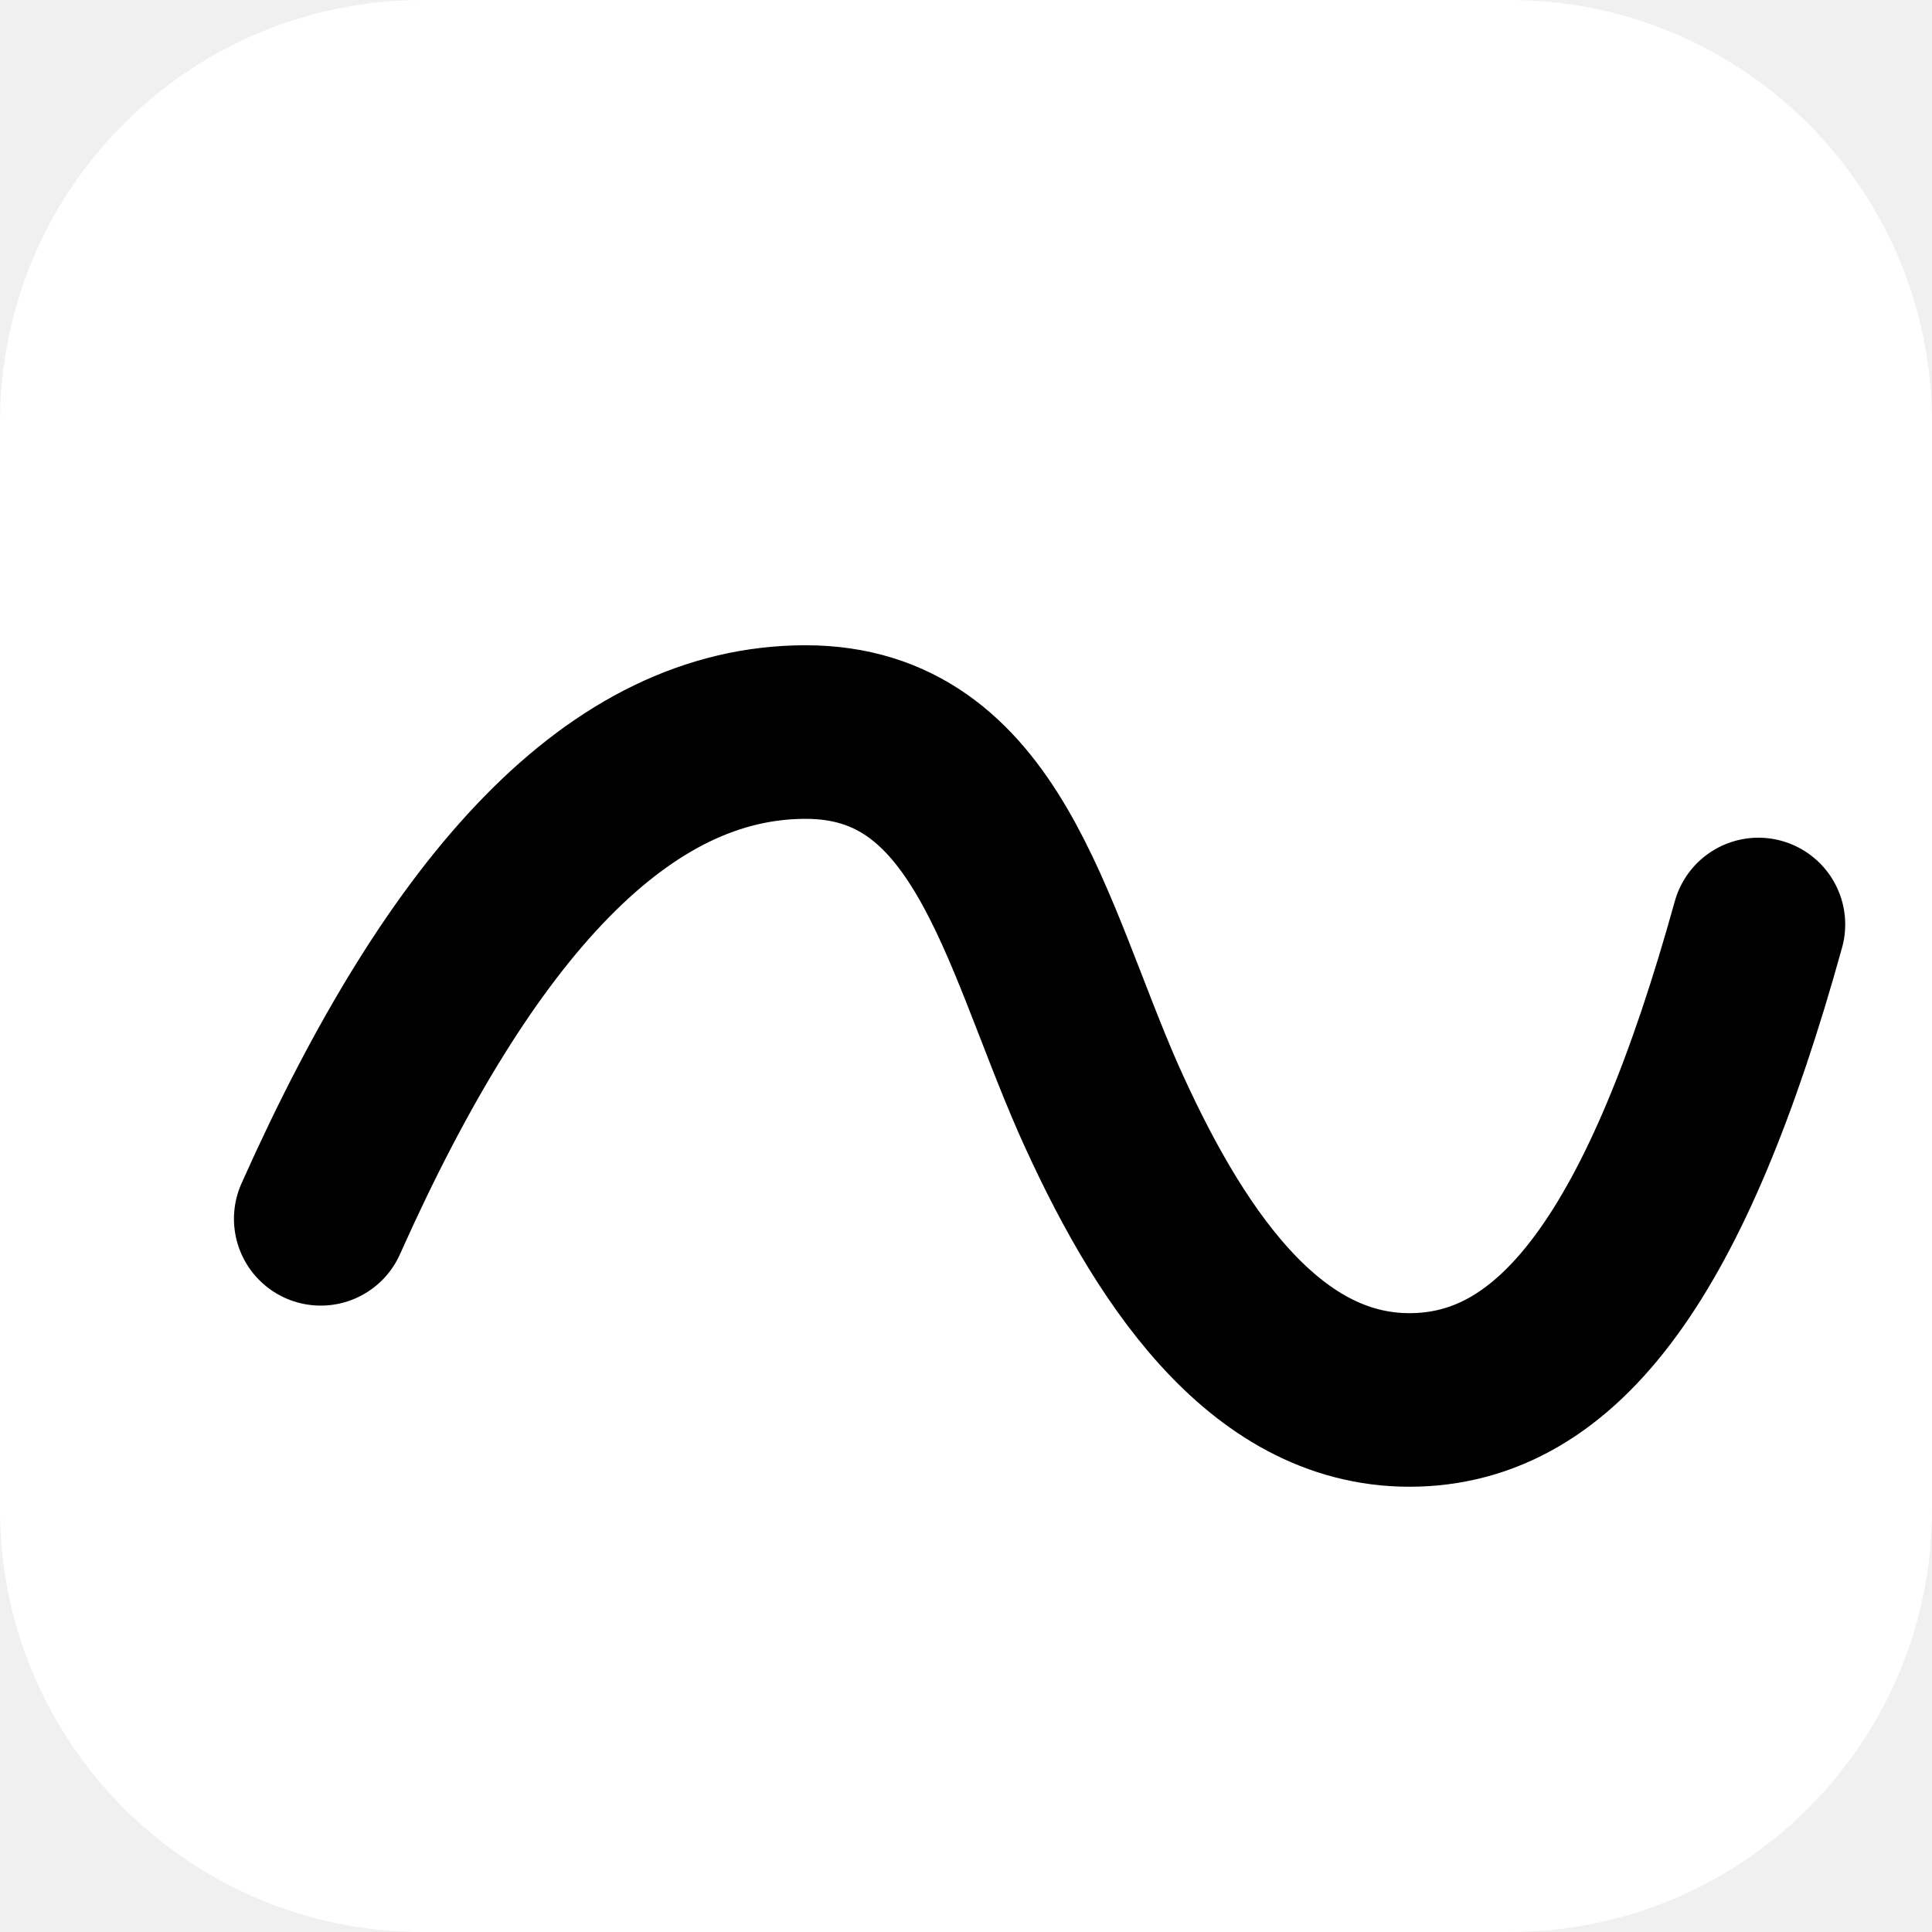
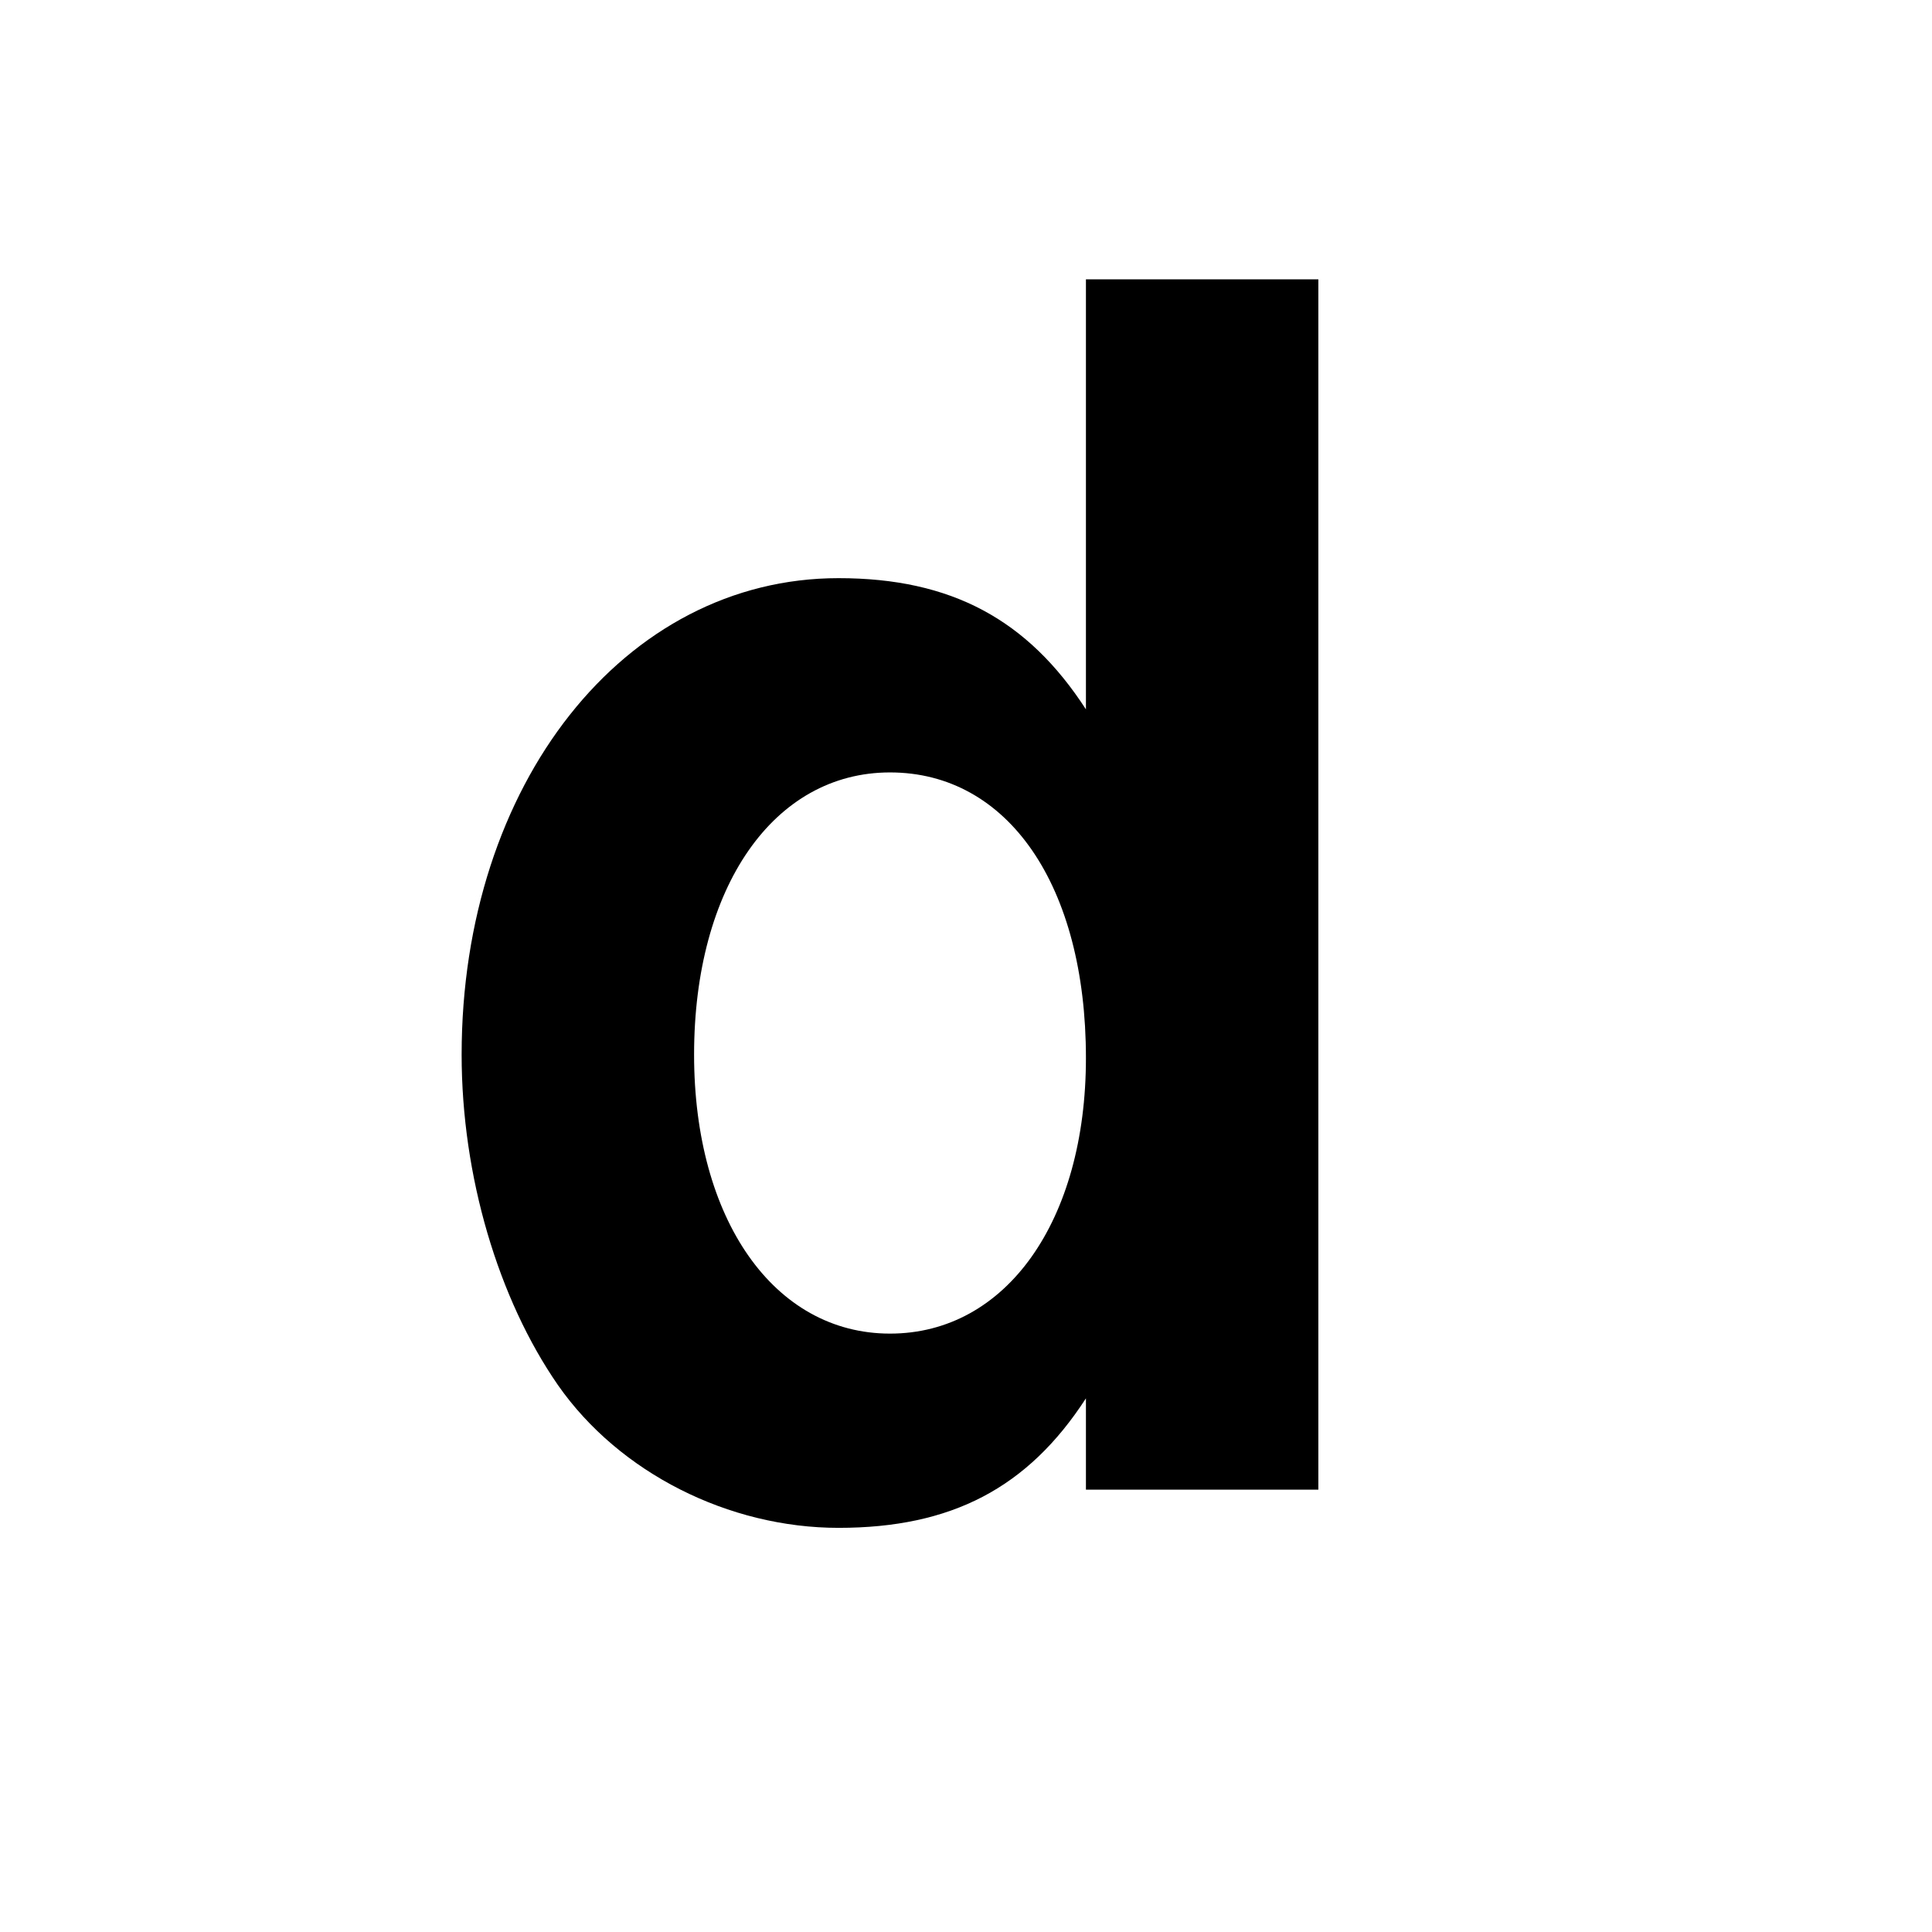
<svg xmlns="http://www.w3.org/2000/svg" viewBox="0 0 1024 1024">
-   <rect width="1024" height="1024" rx="224" fill="#fff" />
-   <path d="M170 646C245 478 329 388 427 388c96 0 116 105 155 194 36 81 87 160 165 160 80 0 137-79 185-252" fill="none" stroke="#000" stroke-width="92" stroke-linecap="round" stroke-linejoin="round" />
+   <rect width="1024" height="1024" fill="#fff" />
+   <text x="488" y="482" text-anchor="middle" dominant-baseline="middle" font-family="-apple-system, BlinkMacSystemFont, 'SF Pro Display', Helvetica, Arial, sans-serif" font-size="880" font-weight="900" fill="#000">d</text>
</svg>
